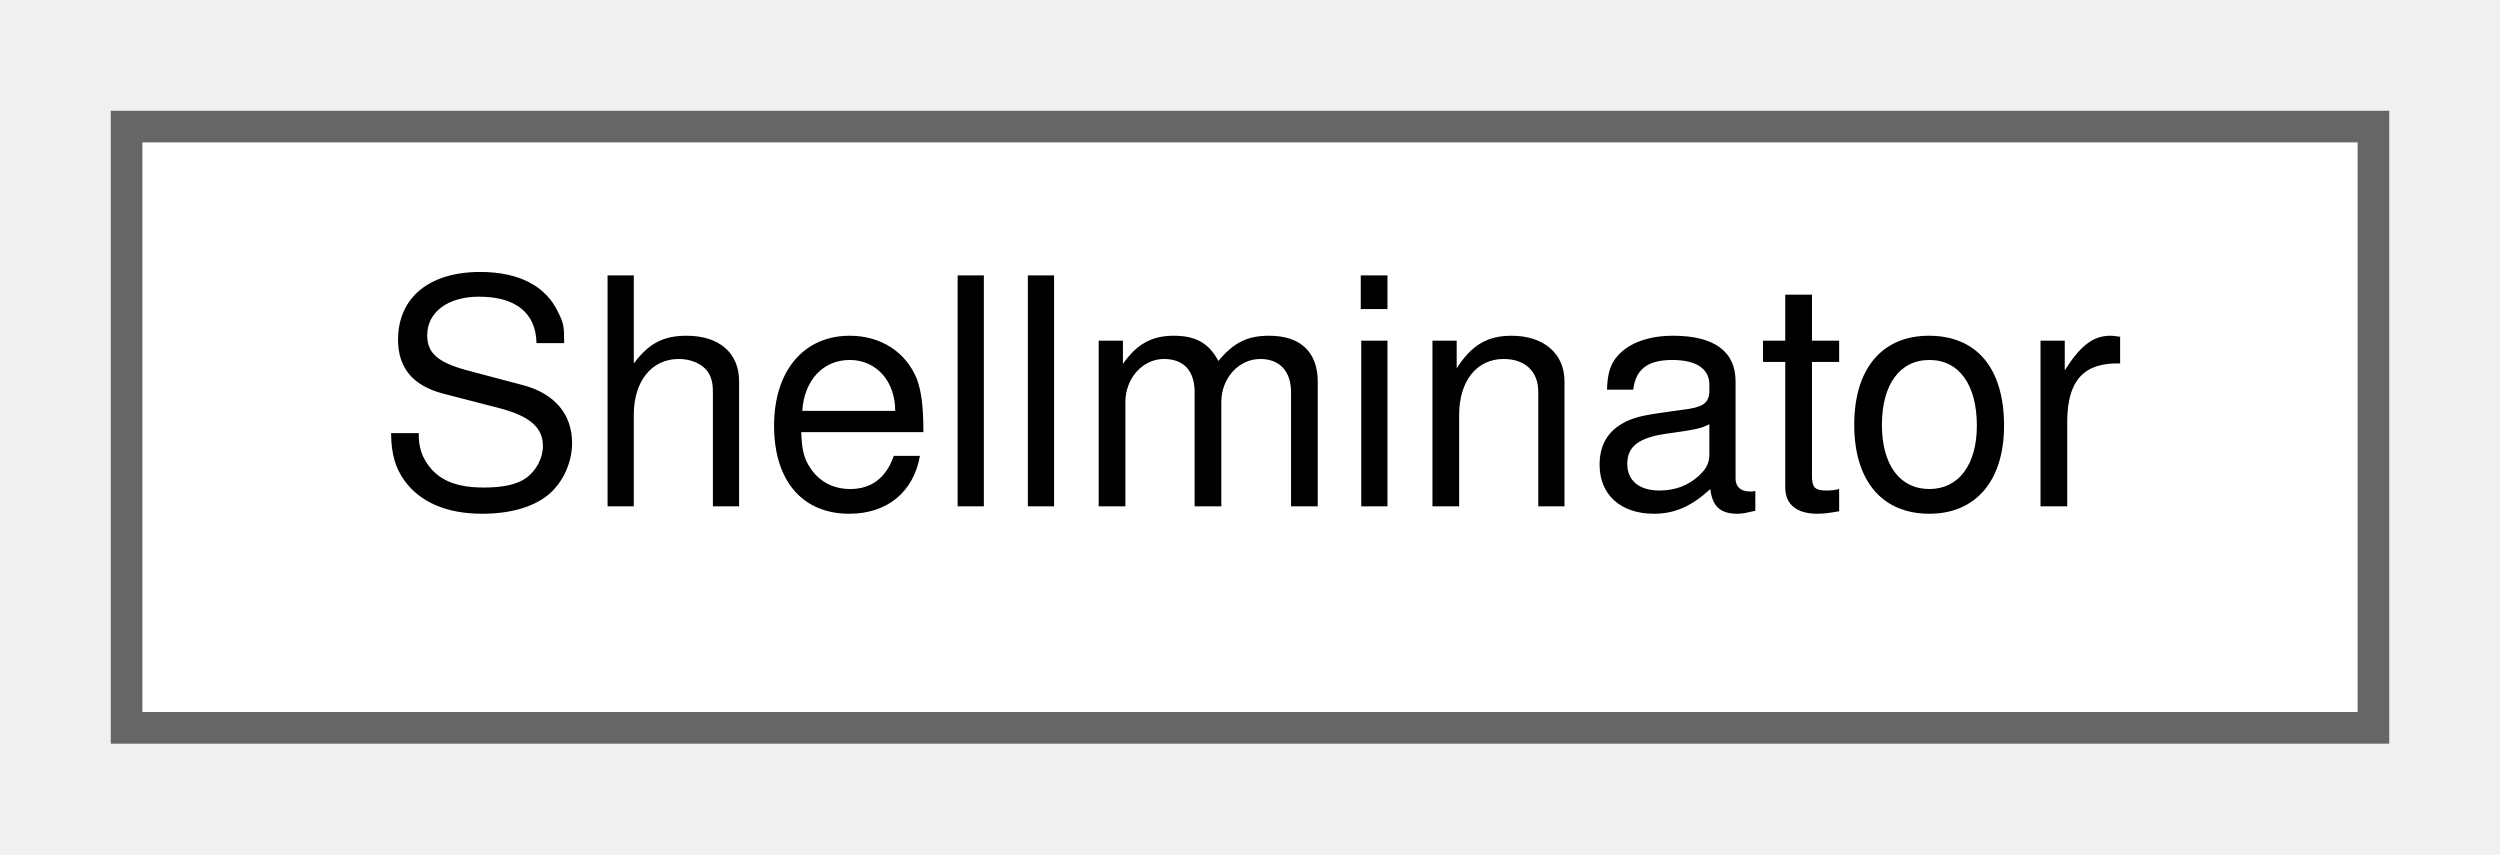
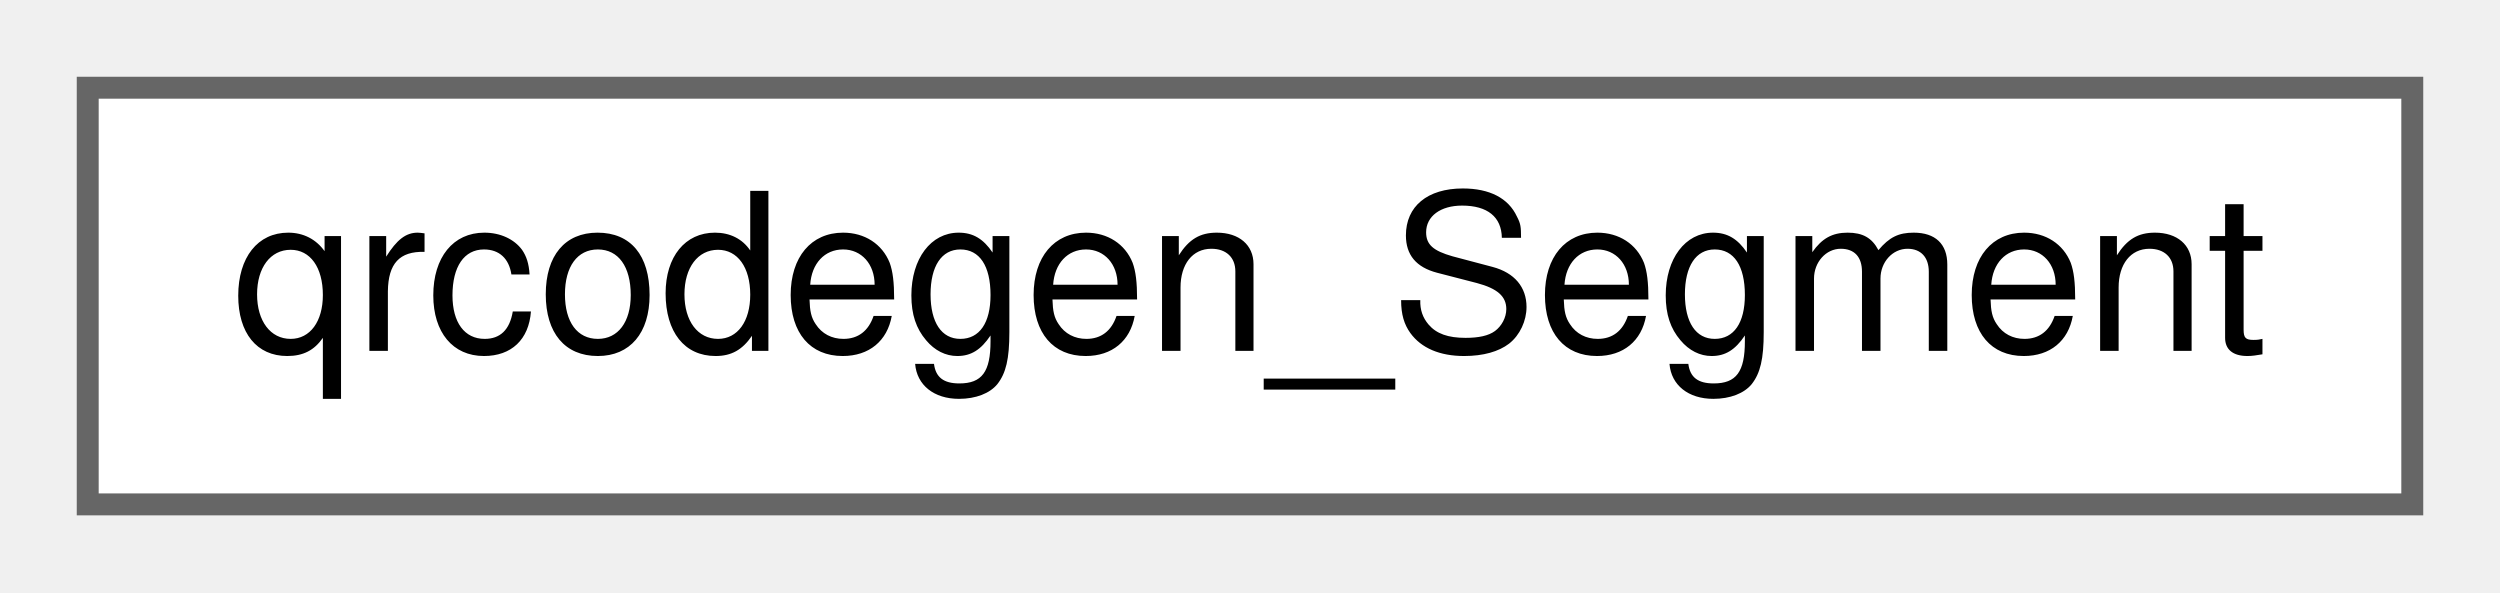
- <svg xmlns="http://www.w3.org/2000/svg" xmlns:xlink="http://www.w3.org/1999/xlink" width="79pt" height="27pt" viewBox="0.00 0.00 79.00 27.00">
+ <svg xmlns="http://www.w3.org/2000/svg" xmlns:xlink="http://www.w3.org/1999/xlink" width="114pt" height="27pt" viewBox="0.00 0.00 114.00 27.00">
  <g id="graph0" class="graph" transform="scale(1 1) rotate(0) translate(4 23)">
    <g id="node1" class="node">
      <g id="a_node1">
-         <a xlink:href="class_shellminator.html" target="_top" xlink:title="Shellminator object.">
-           <polygon fill="white" stroke="#666666" points="71,-19 0,-19 0,0 71,0 71,-19" />
-           <text text-anchor="middle" x="35.5" y="-7" font-family="Helvetica,sans-Serif" font-size="10.00">Shellminator</text>
+         <a xlink:href="structqrcodegen___segment.html" target="_top" xlink:title=" ">
+           <polygon fill="white" stroke="#666666" points="106,-19 0,-19 0,0 106,0 106,-19" />
+           <text text-anchor="middle" x="53" y="-7" font-family="Helvetica,sans-Serif" font-size="10.00">qrcodegen_Segment</text>
        </a>
      </g>
    </g>
  </g>
</svg>
